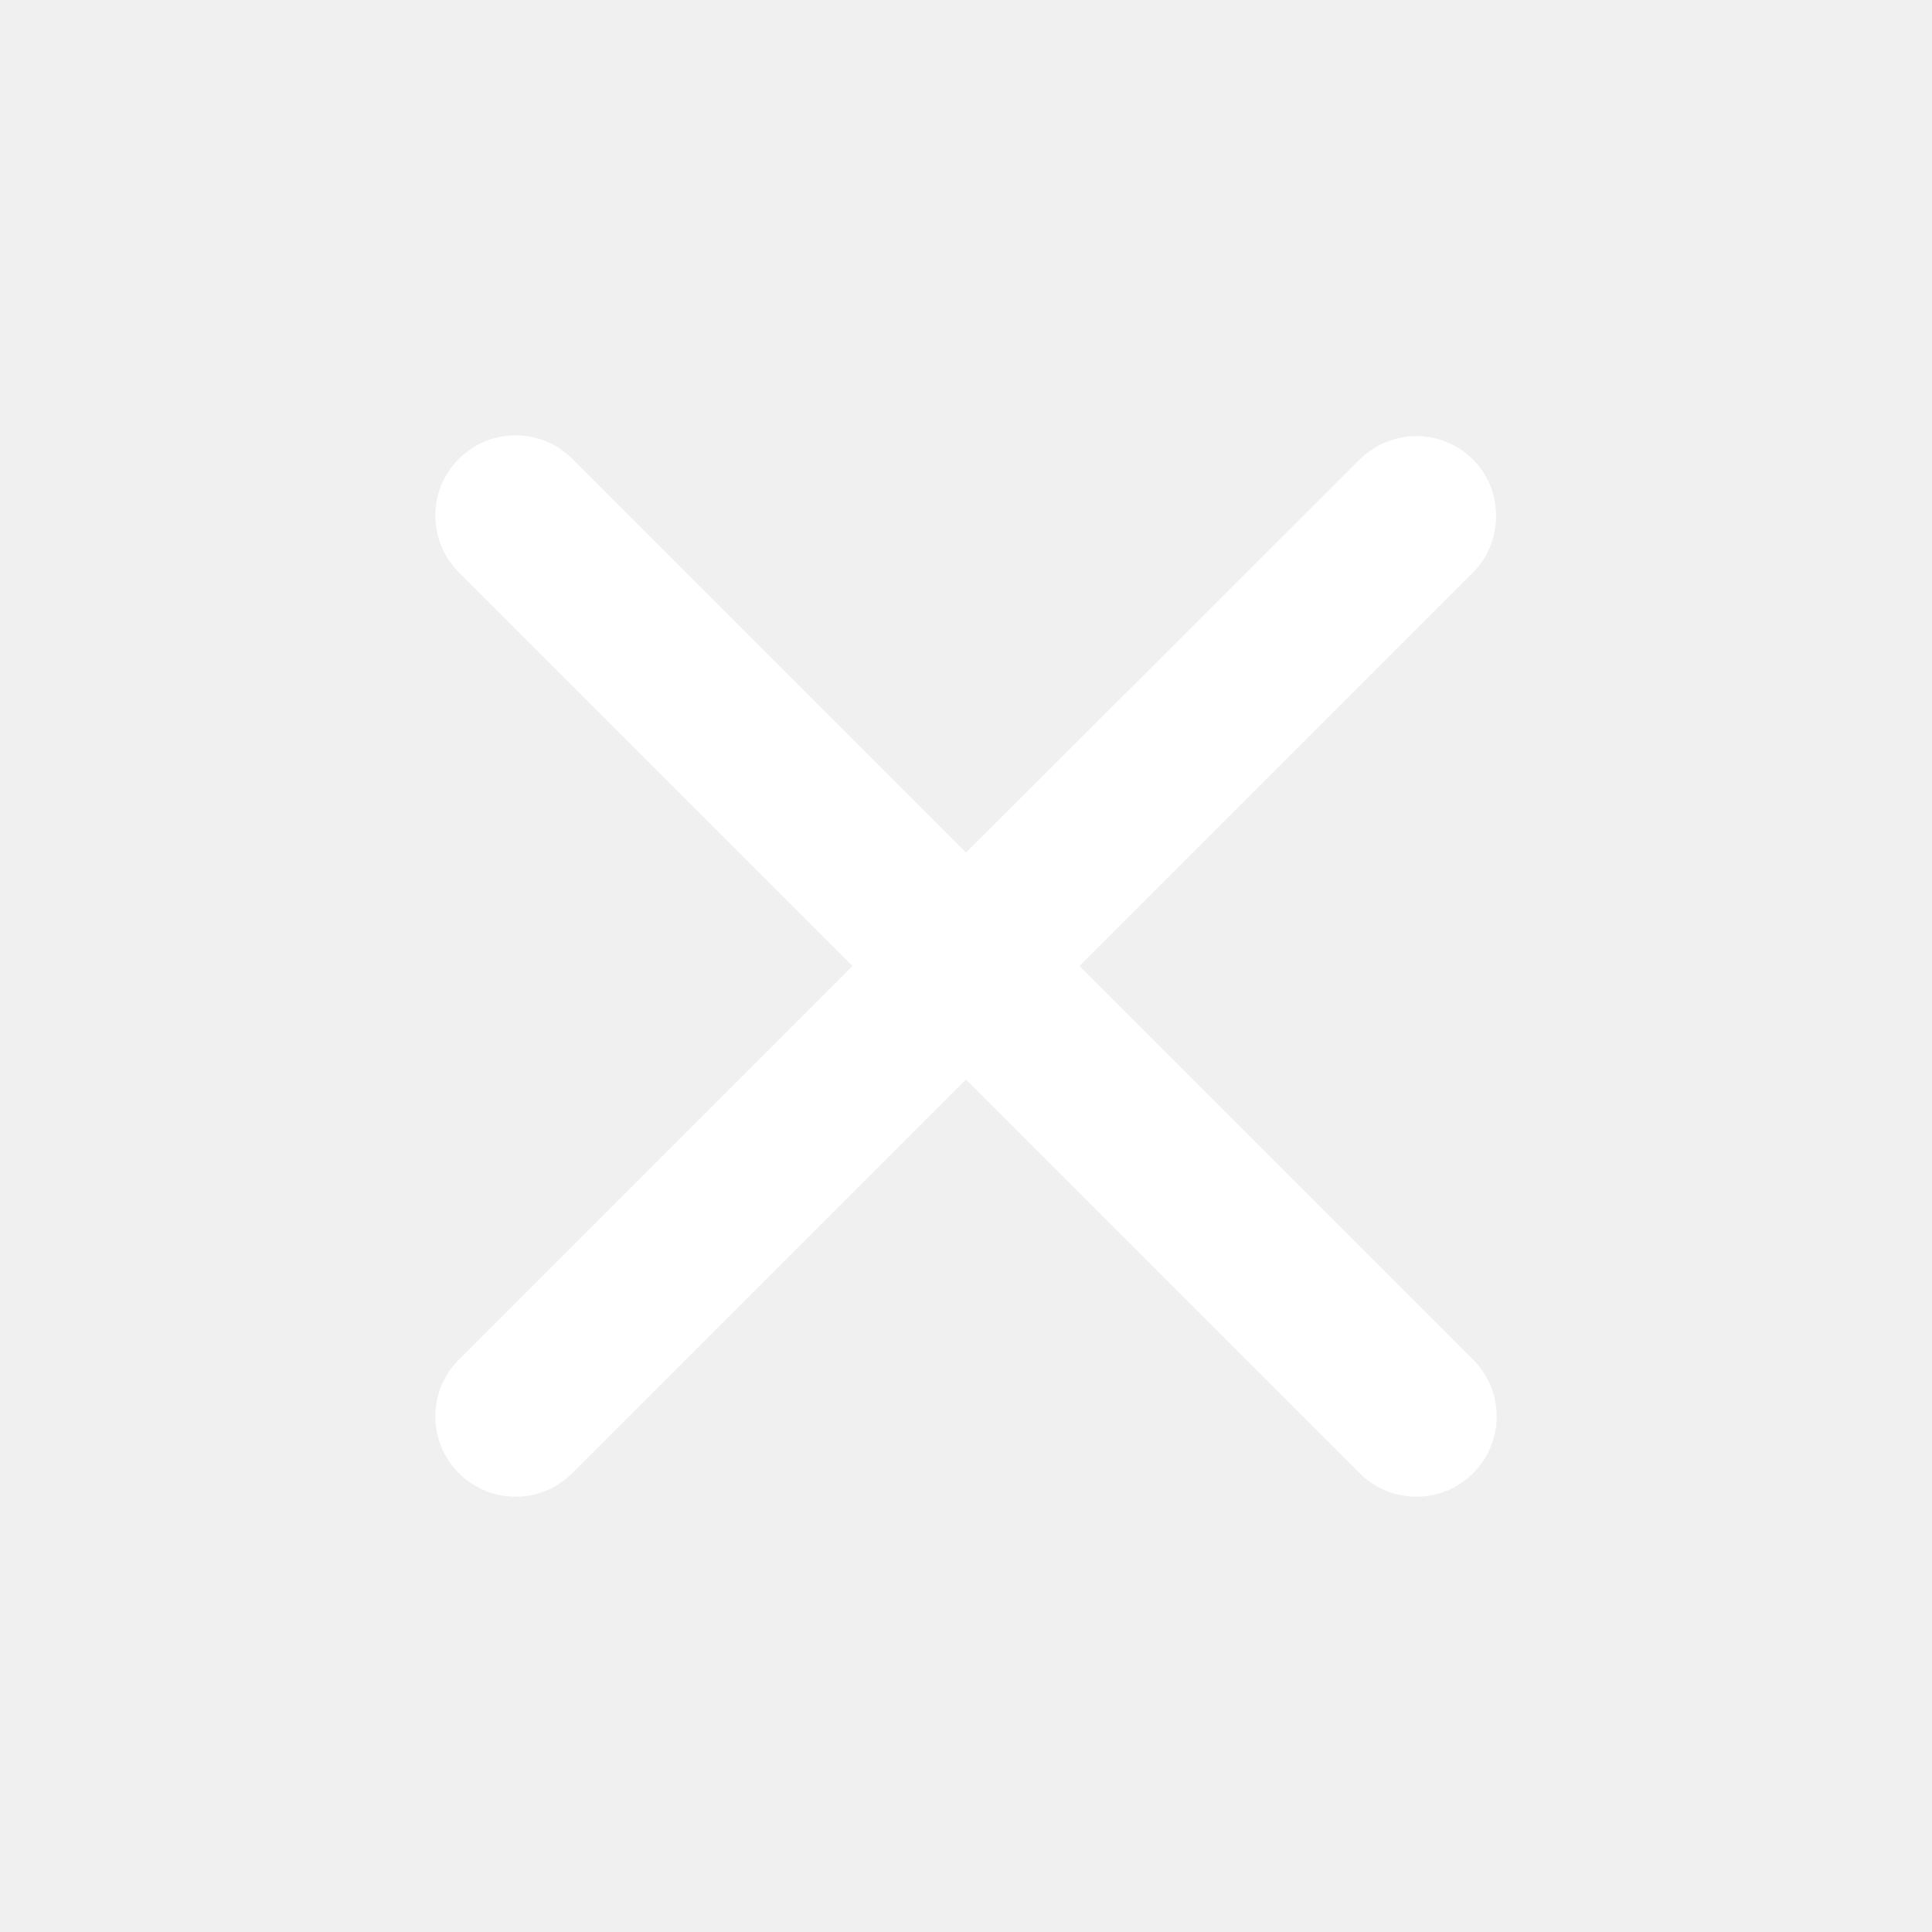
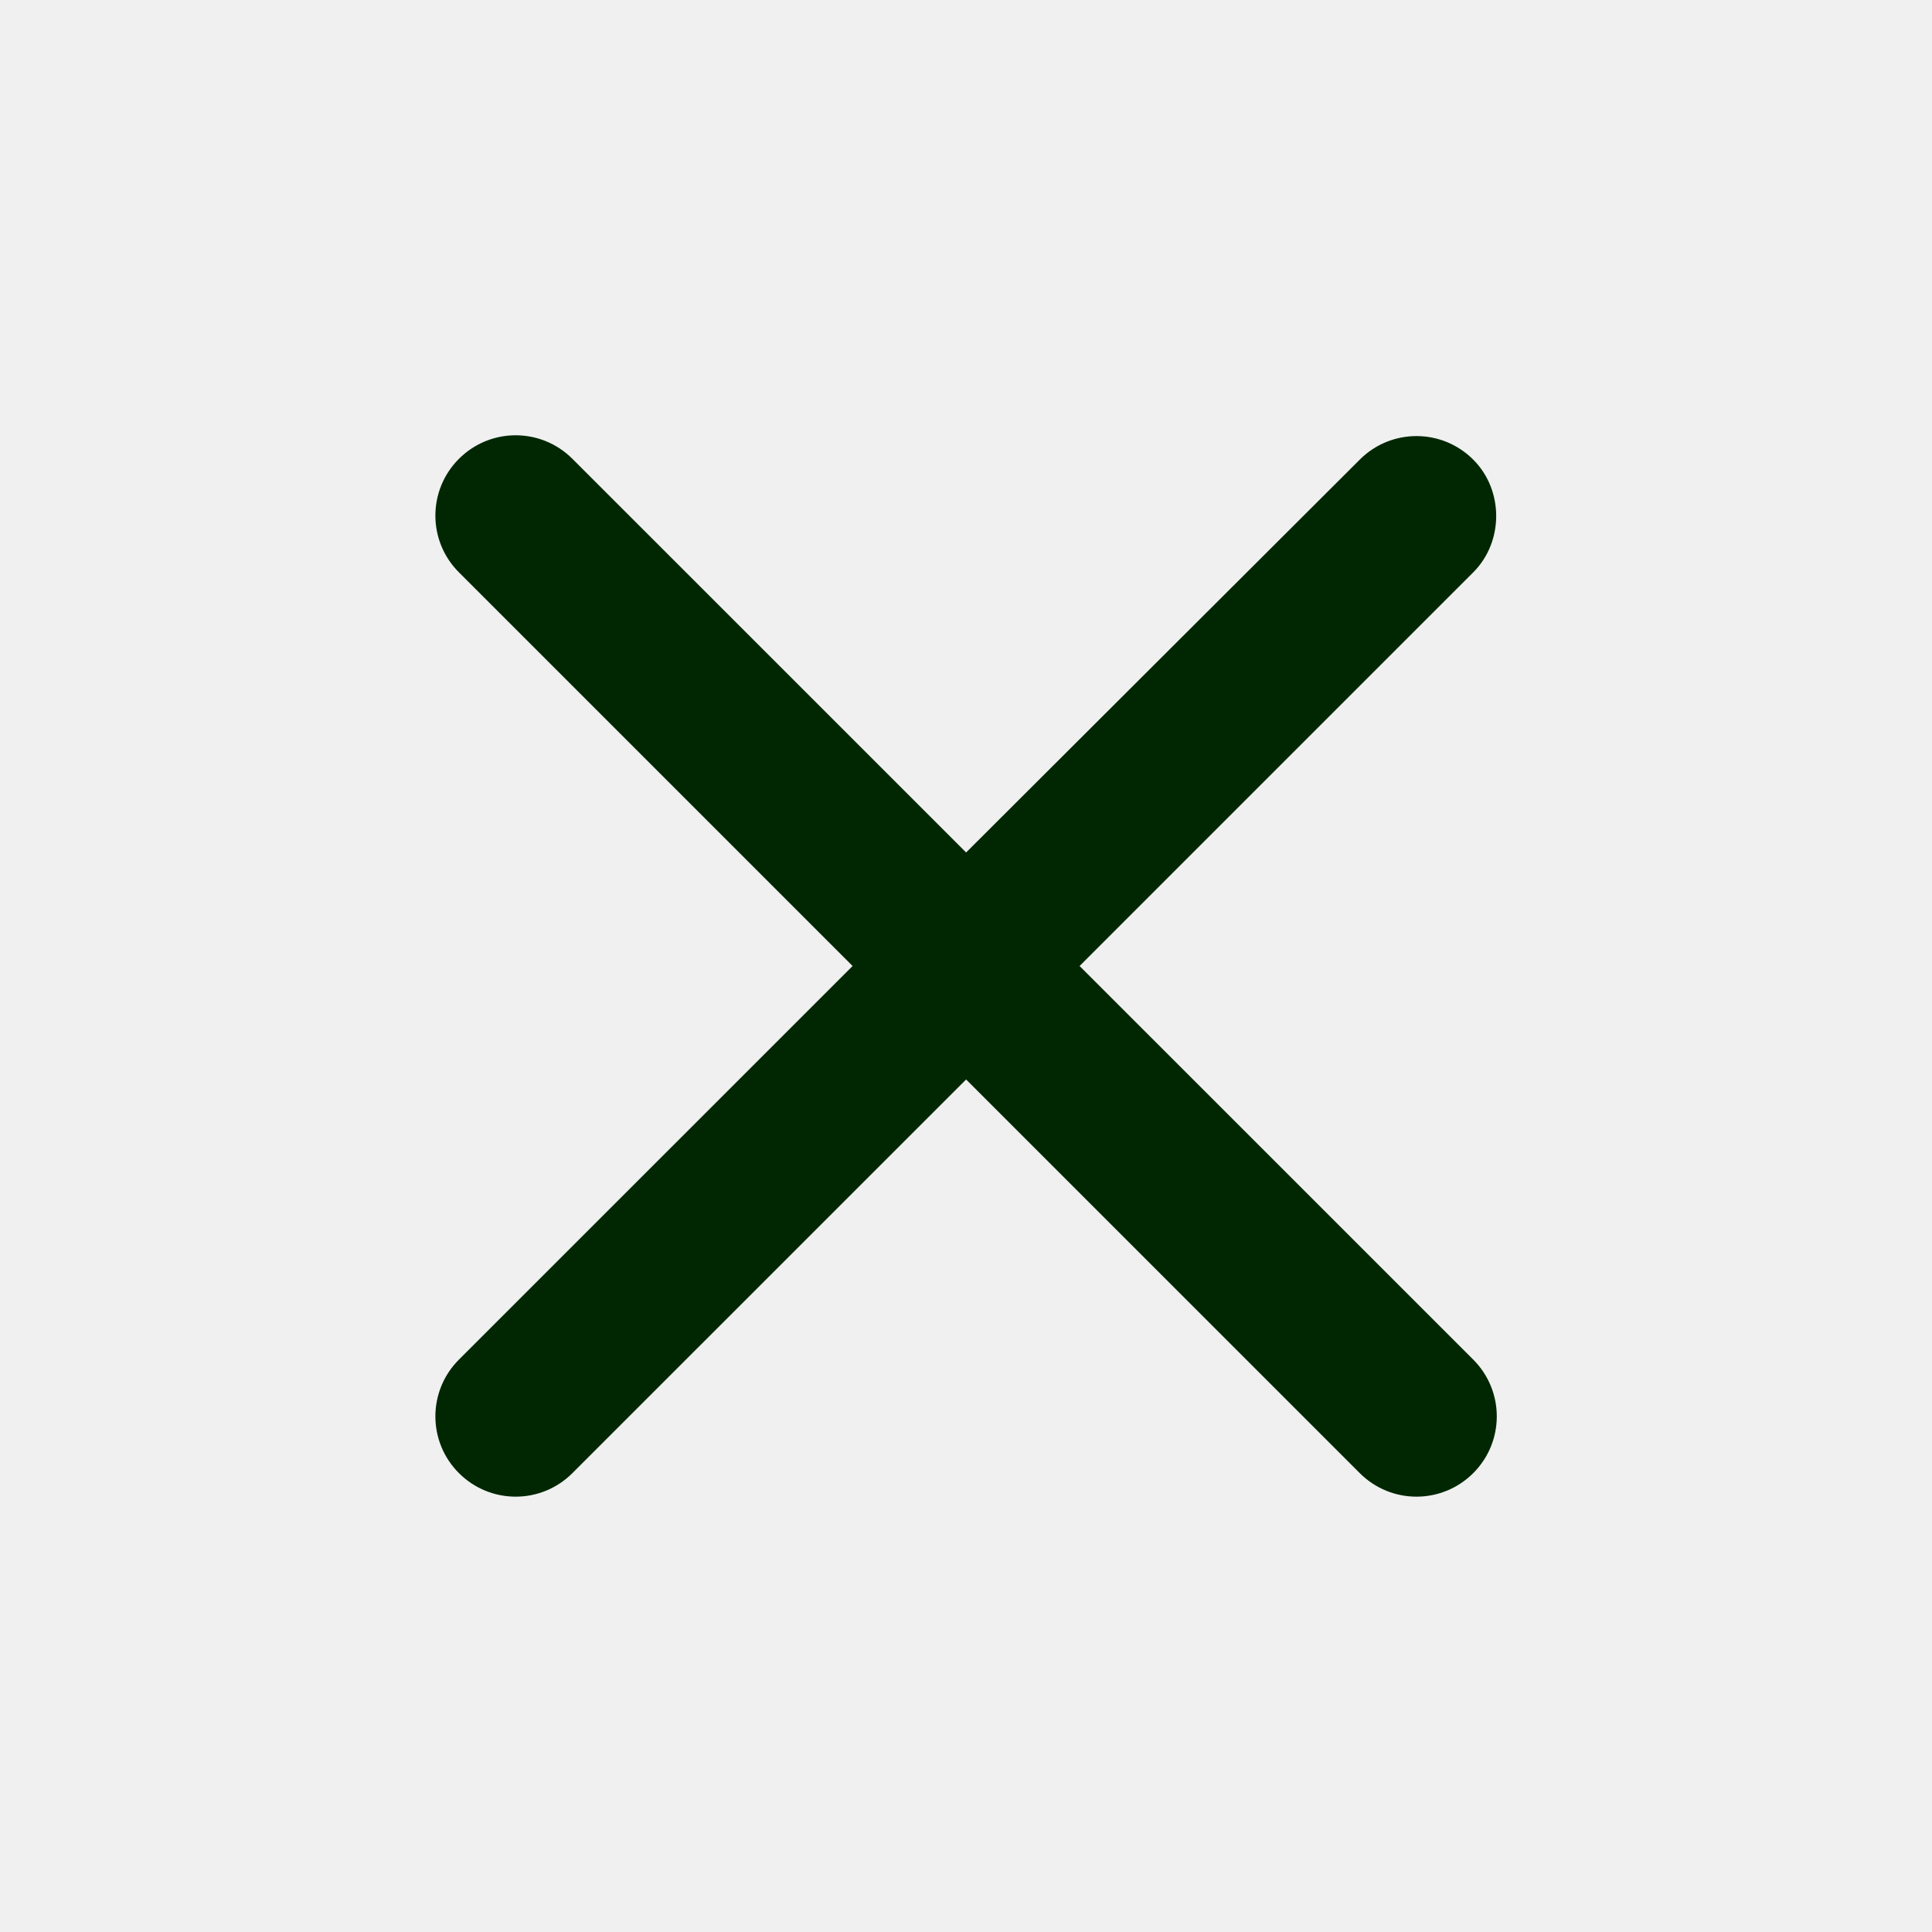
<svg xmlns="http://www.w3.org/2000/svg" width="34" height="34" viewBox="0 0 34 34" fill="none">
-   <path d="M25.925 8.089C25.372 7.537 24.48 7.537 23.927 8.089L17 15.003L10.072 8.075C9.52 7.523 8.628 7.523 8.075 8.075C7.523 8.628 7.523 9.52 8.075 10.073L15.002 17L8.075 23.928C7.523 24.48 7.523 25.373 8.075 25.925C8.628 26.478 9.52 26.478 10.072 25.925L17 18.998L23.927 25.925C24.48 26.478 25.372 26.478 25.925 25.925C26.477 25.373 26.477 24.48 25.925 23.928L18.997 17L25.925 10.073C26.463 9.534 26.463 8.628 25.925 8.089Z" fill="white" />
+   <path d="M25.927 8.089C25.374 7.536 24.482 7.536 23.929 8.089L17.002 15.002L10.074 8.075C9.521 7.522 8.629 7.522 8.076 8.075C7.524 8.627 7.524 9.52 8.076 10.072L15.004 17L8.076 23.927C7.524 24.48 7.524 25.372 8.076 25.924C8.629 26.477 9.521 26.477 10.074 25.924L17.002 18.997L23.929 25.924C24.482 26.477 25.374 26.477 25.927 25.924C26.479 25.372 26.479 24.48 25.927 23.927L18.999 17L25.927 10.072C26.465 9.534 26.465 8.627 25.927 8.089Z" fill="#002702" />
</svg>
